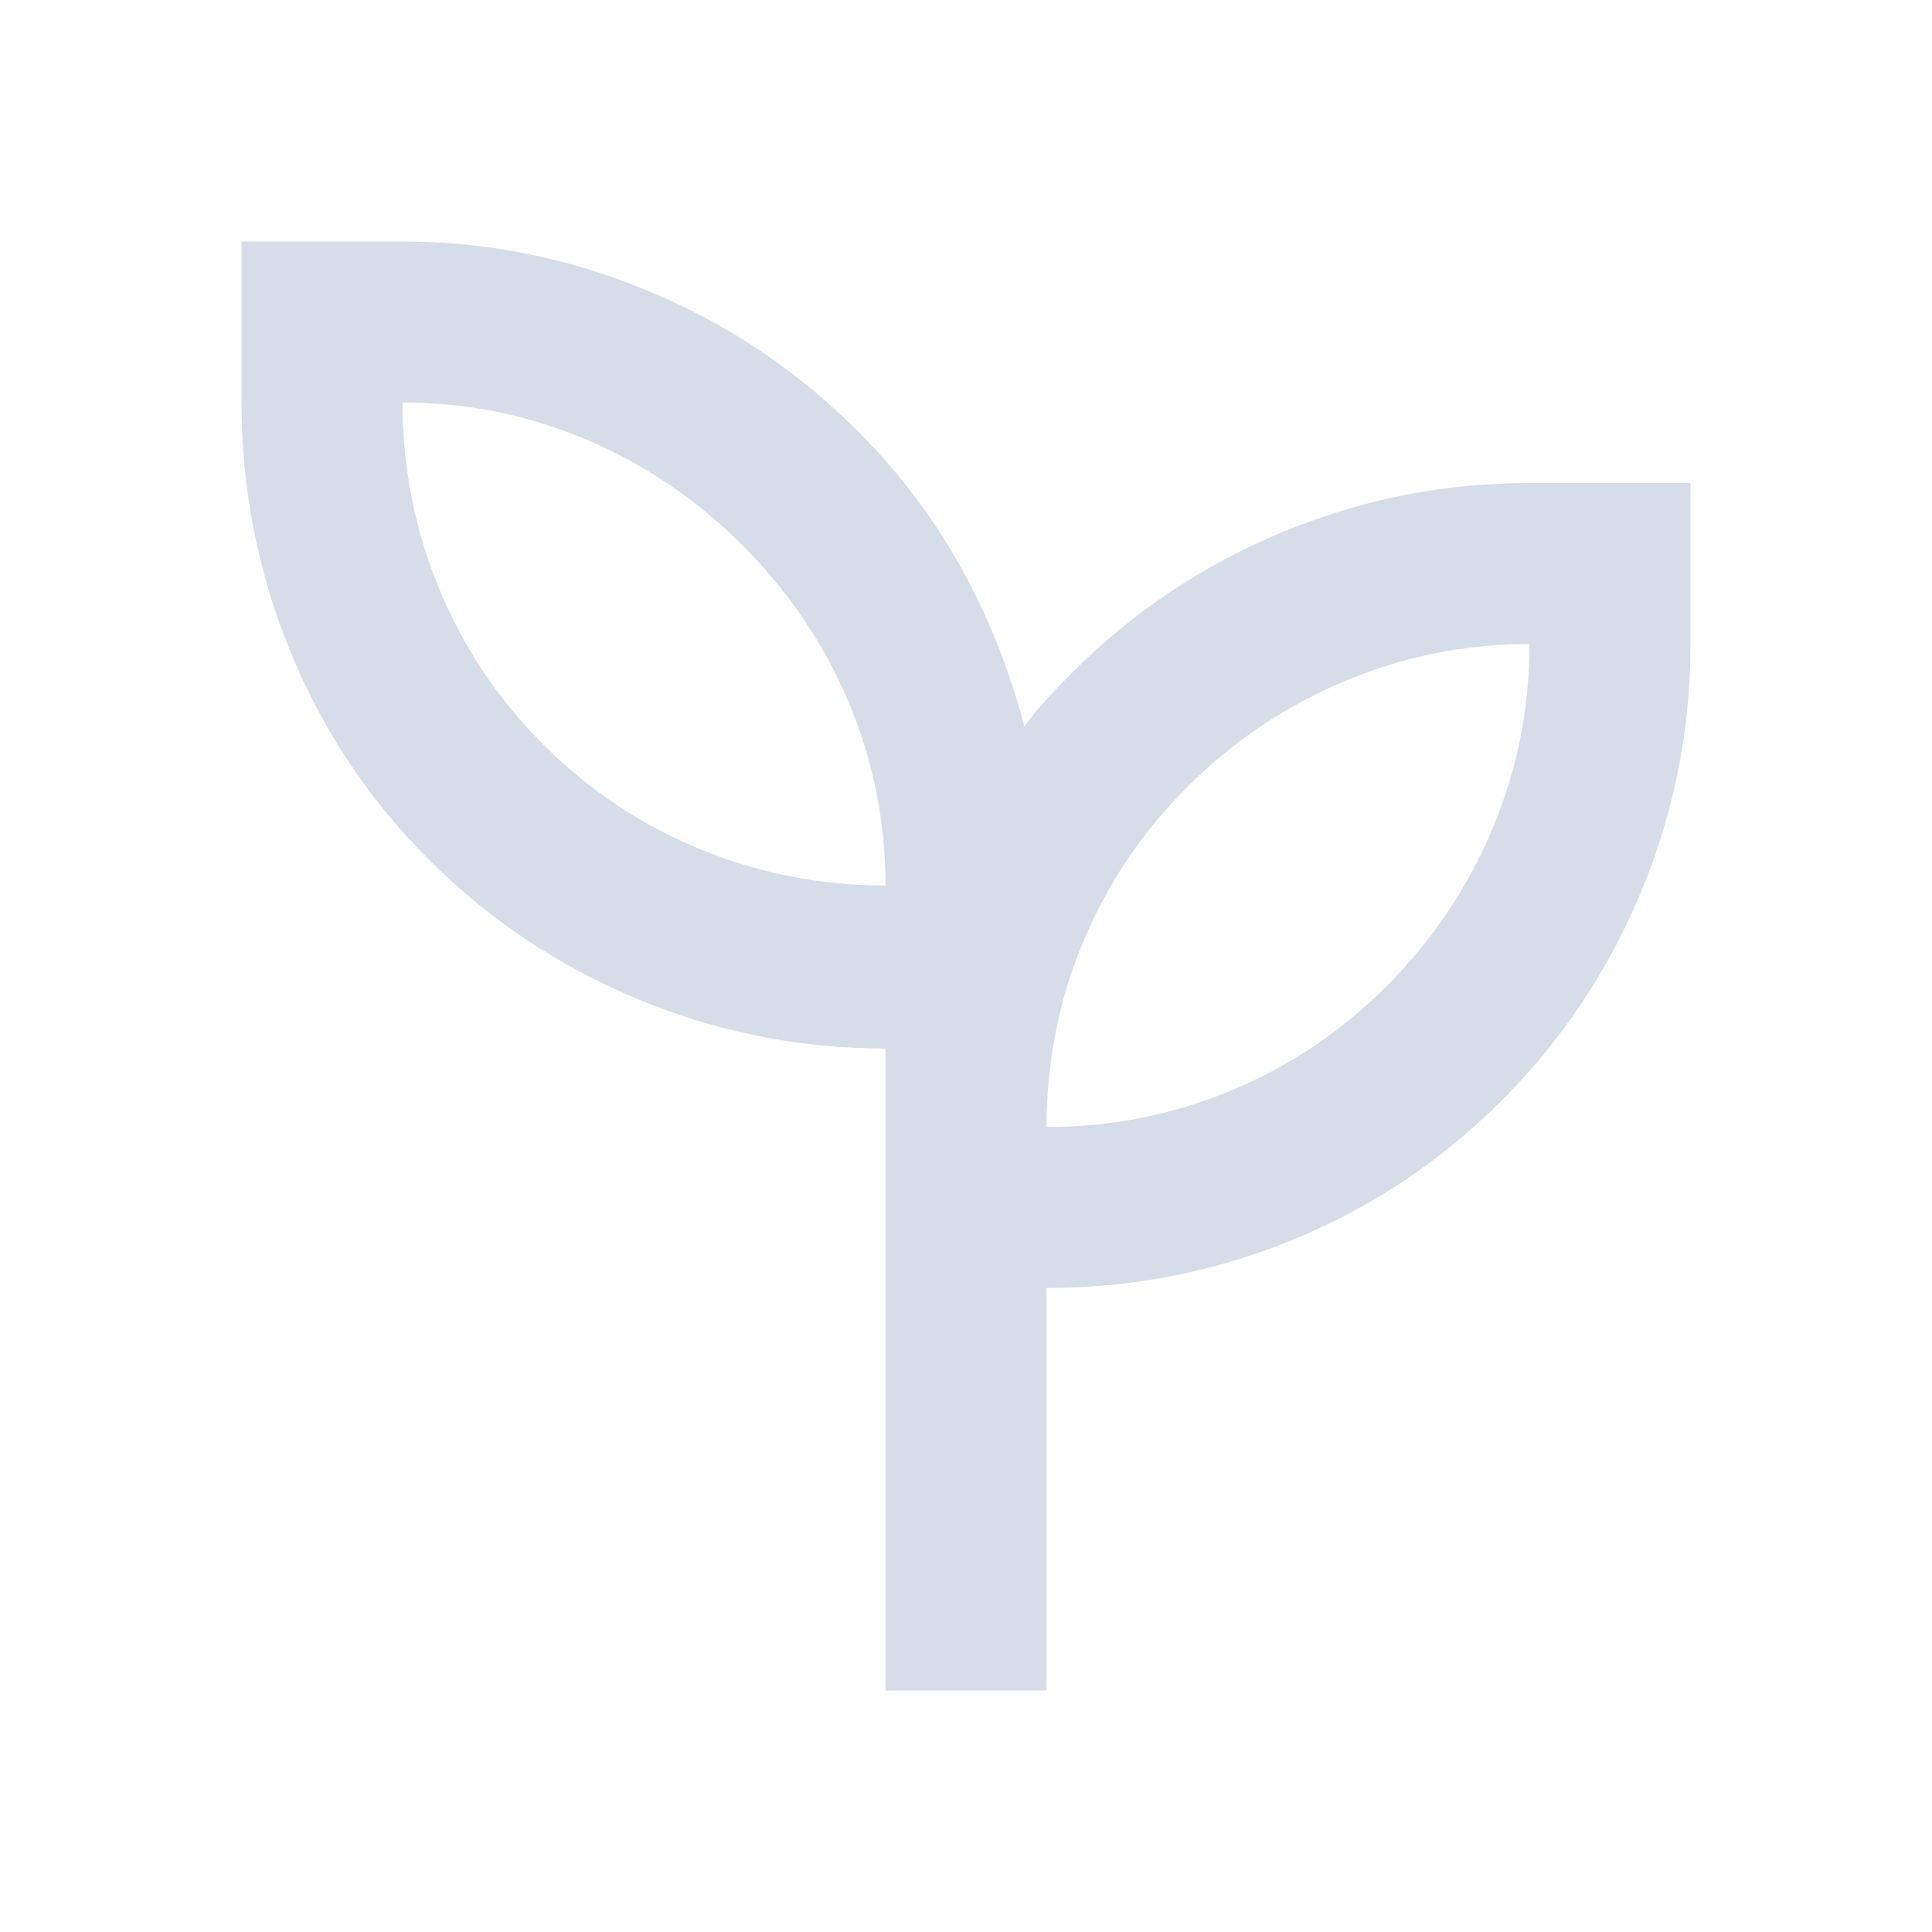
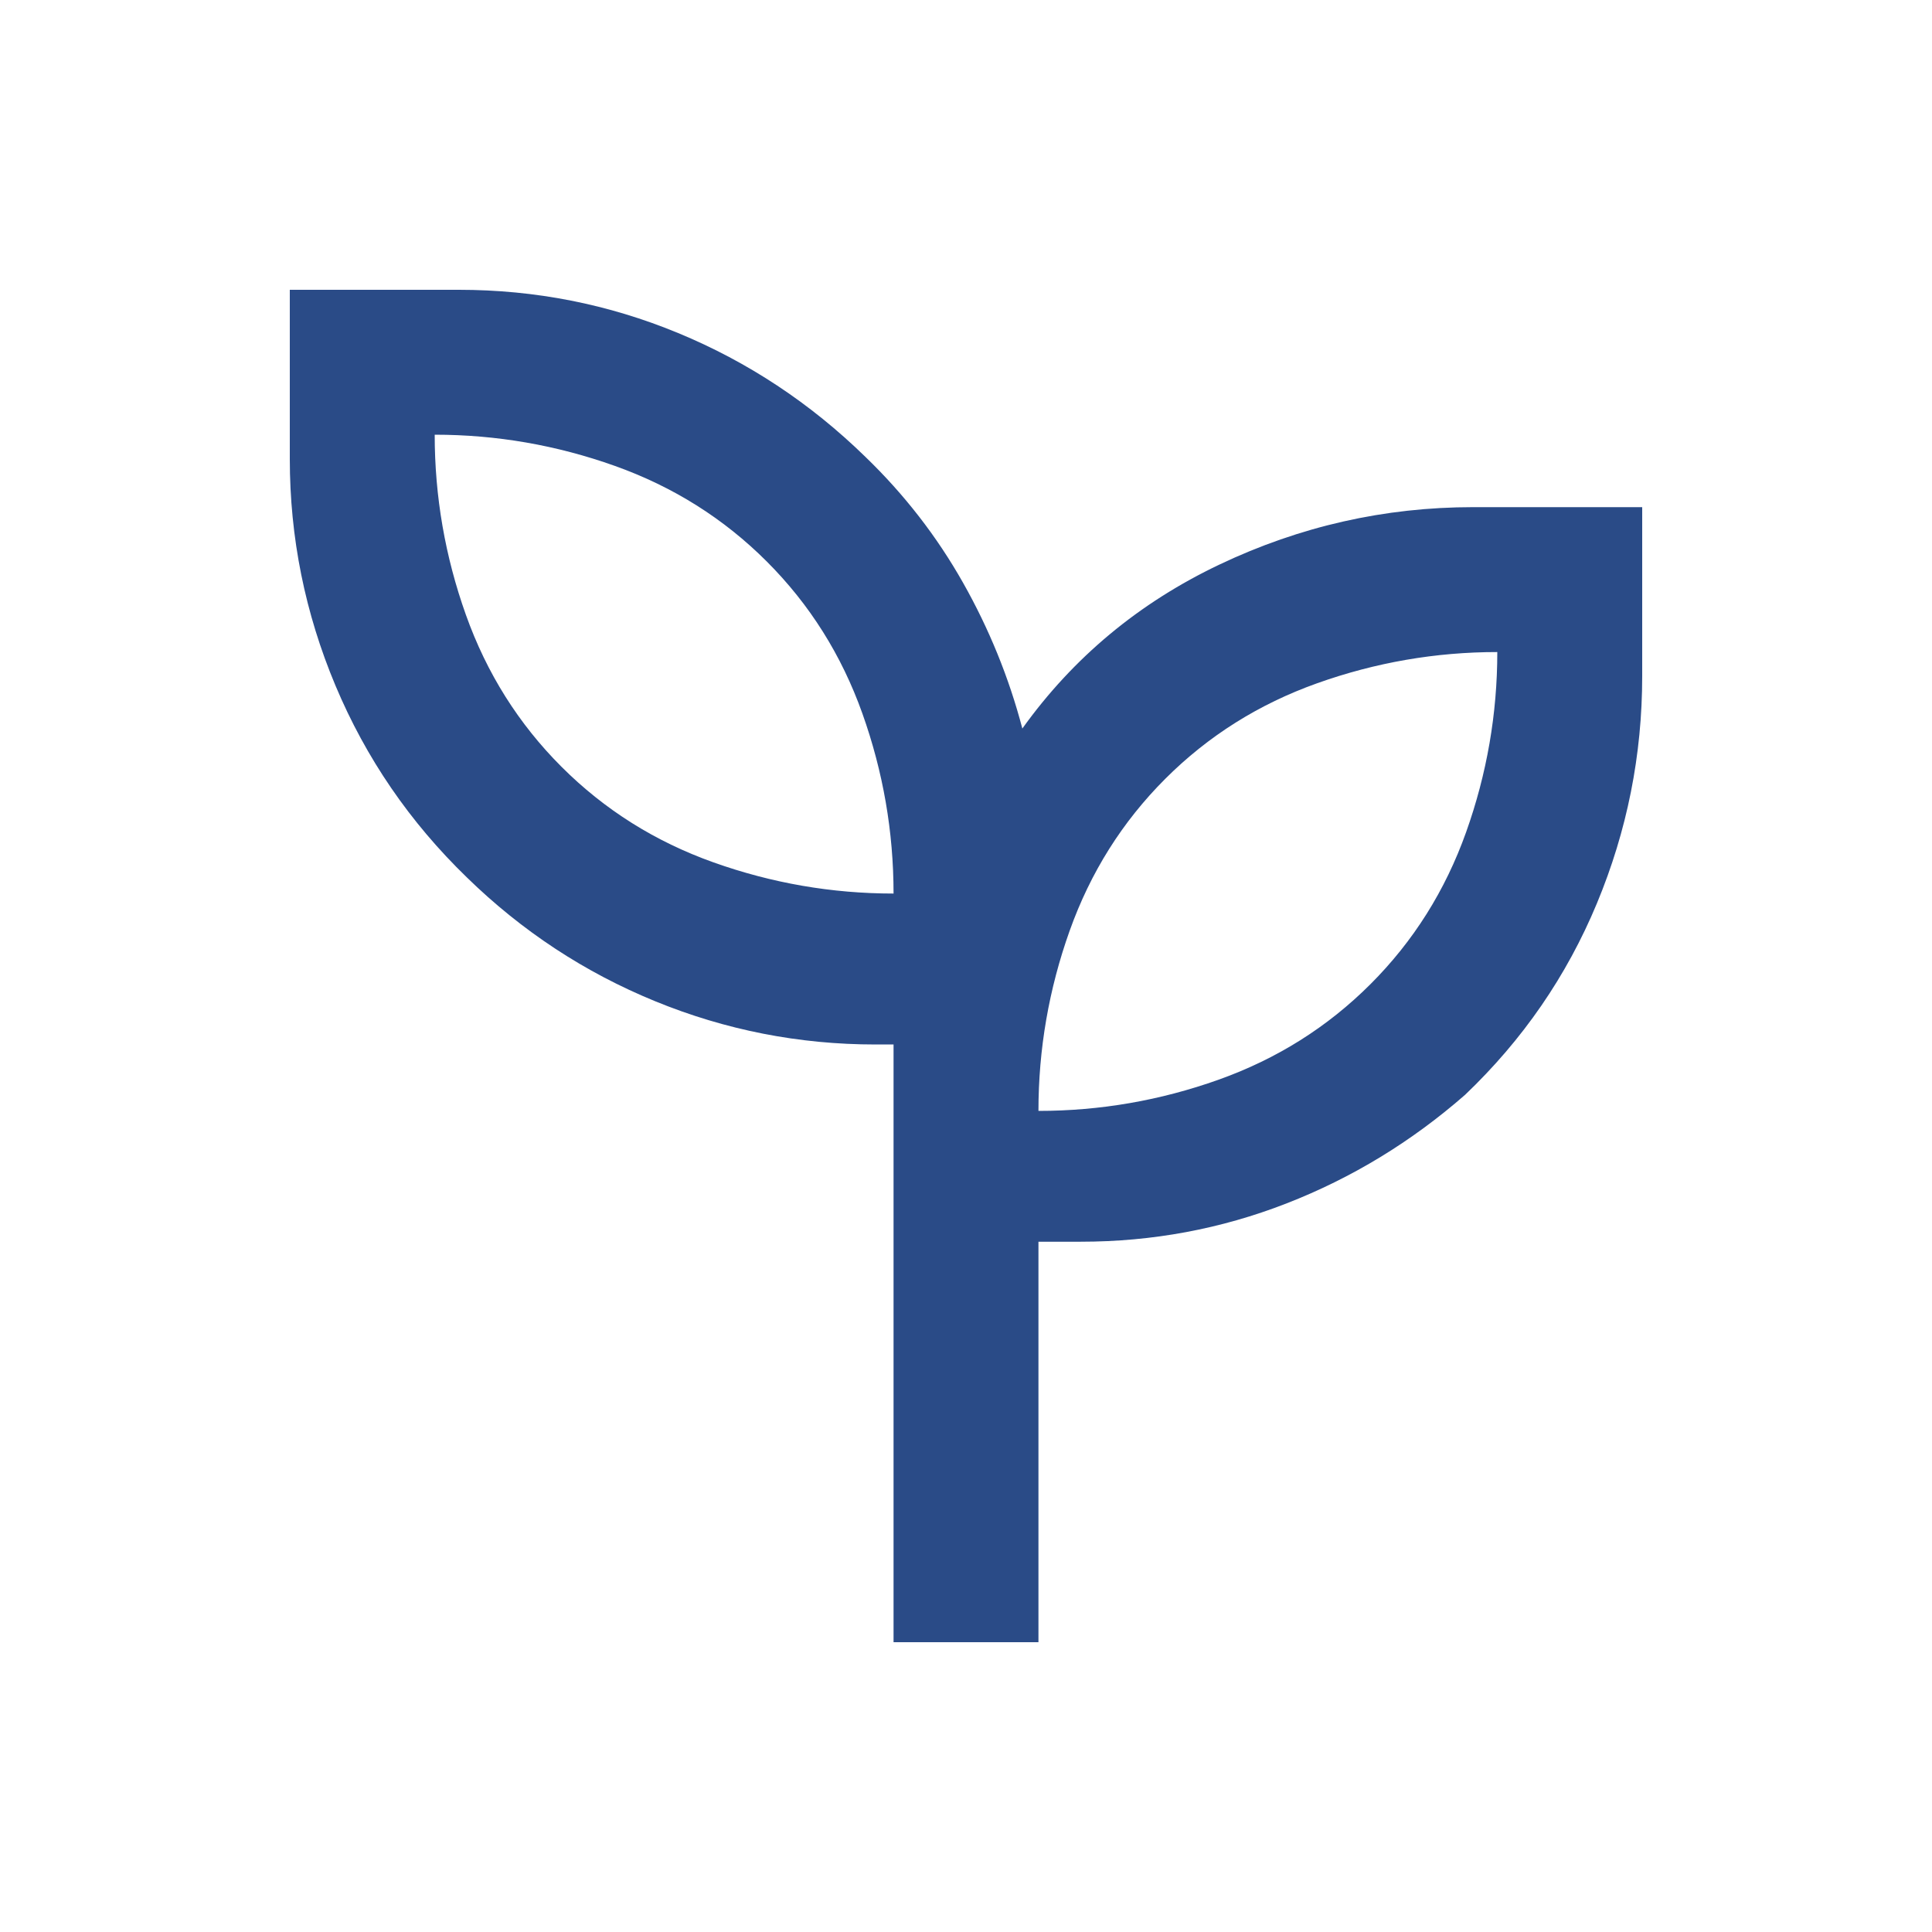
- <svg xmlns="http://www.w3.org/2000/svg" height="24px" viewBox="0 -960 960 960" width="24px" fill="#d6dce8">
-   <path d="M440-120v-319q-64 0-123-24.5T213-533q-45-45-69-104t-24-123v-80h80q63 0 122 24.5T426-746q31 31 51.5 68t31.5 79q5-7 11-13.5t13-13.5q45-45 104-69.5T760-720h80v80q0 64-24.5 123T746-413q-45 45-103.5 69T520-320v200h-80Zm0-400q0-48-18.5-91.5T369-689q-34-34-77.5-52.5T200-760q0 48 18 92t52 78q34 34 78 52t92 18Zm80 120q48 0 91.5-18t77.5-52q34-34 52.5-78t18.5-92q-48 0-92 18.5T590-569q-34 34-52 77.5T520-400Zm0 0Zm-80-120Z" />
+ <svg xmlns="http://www.w3.org/2000/svg" height="20px" viewBox="0 -960 960 960" width="20px" fill="#2a4b87">
+   <path d="M444-144v-297h-9q-56.97 0-109.48-21.5Q273-484 232-524q-42.58-41.23-65.29-95.3Q144-673.36 144-732v-84h84q57 0 109 21.5t93 61.5q29 28 48.5 62.5T508-598q38-53 98-81.5T732-708h84v84q0 58.73-22.5 112.86Q771-457 728-416q-40 35-88.8 54-48.81 19-102.2 19h-21v199h-72Zm0-372q0-46-15.5-89.5T381-681q-32-32-75.5-47.5T216-744q0 46 15.5 89.5T279-579q32 32 75.5 47.5T444-516Zm72 108q46 0 89.5-15.5T681-471q32-32 47.5-75.5T744-636q-46 0-89.5 15.5T579-573q-32 32-47.5 75.5T516-408Zm0 0Zm-72-108Z" />
</svg>
